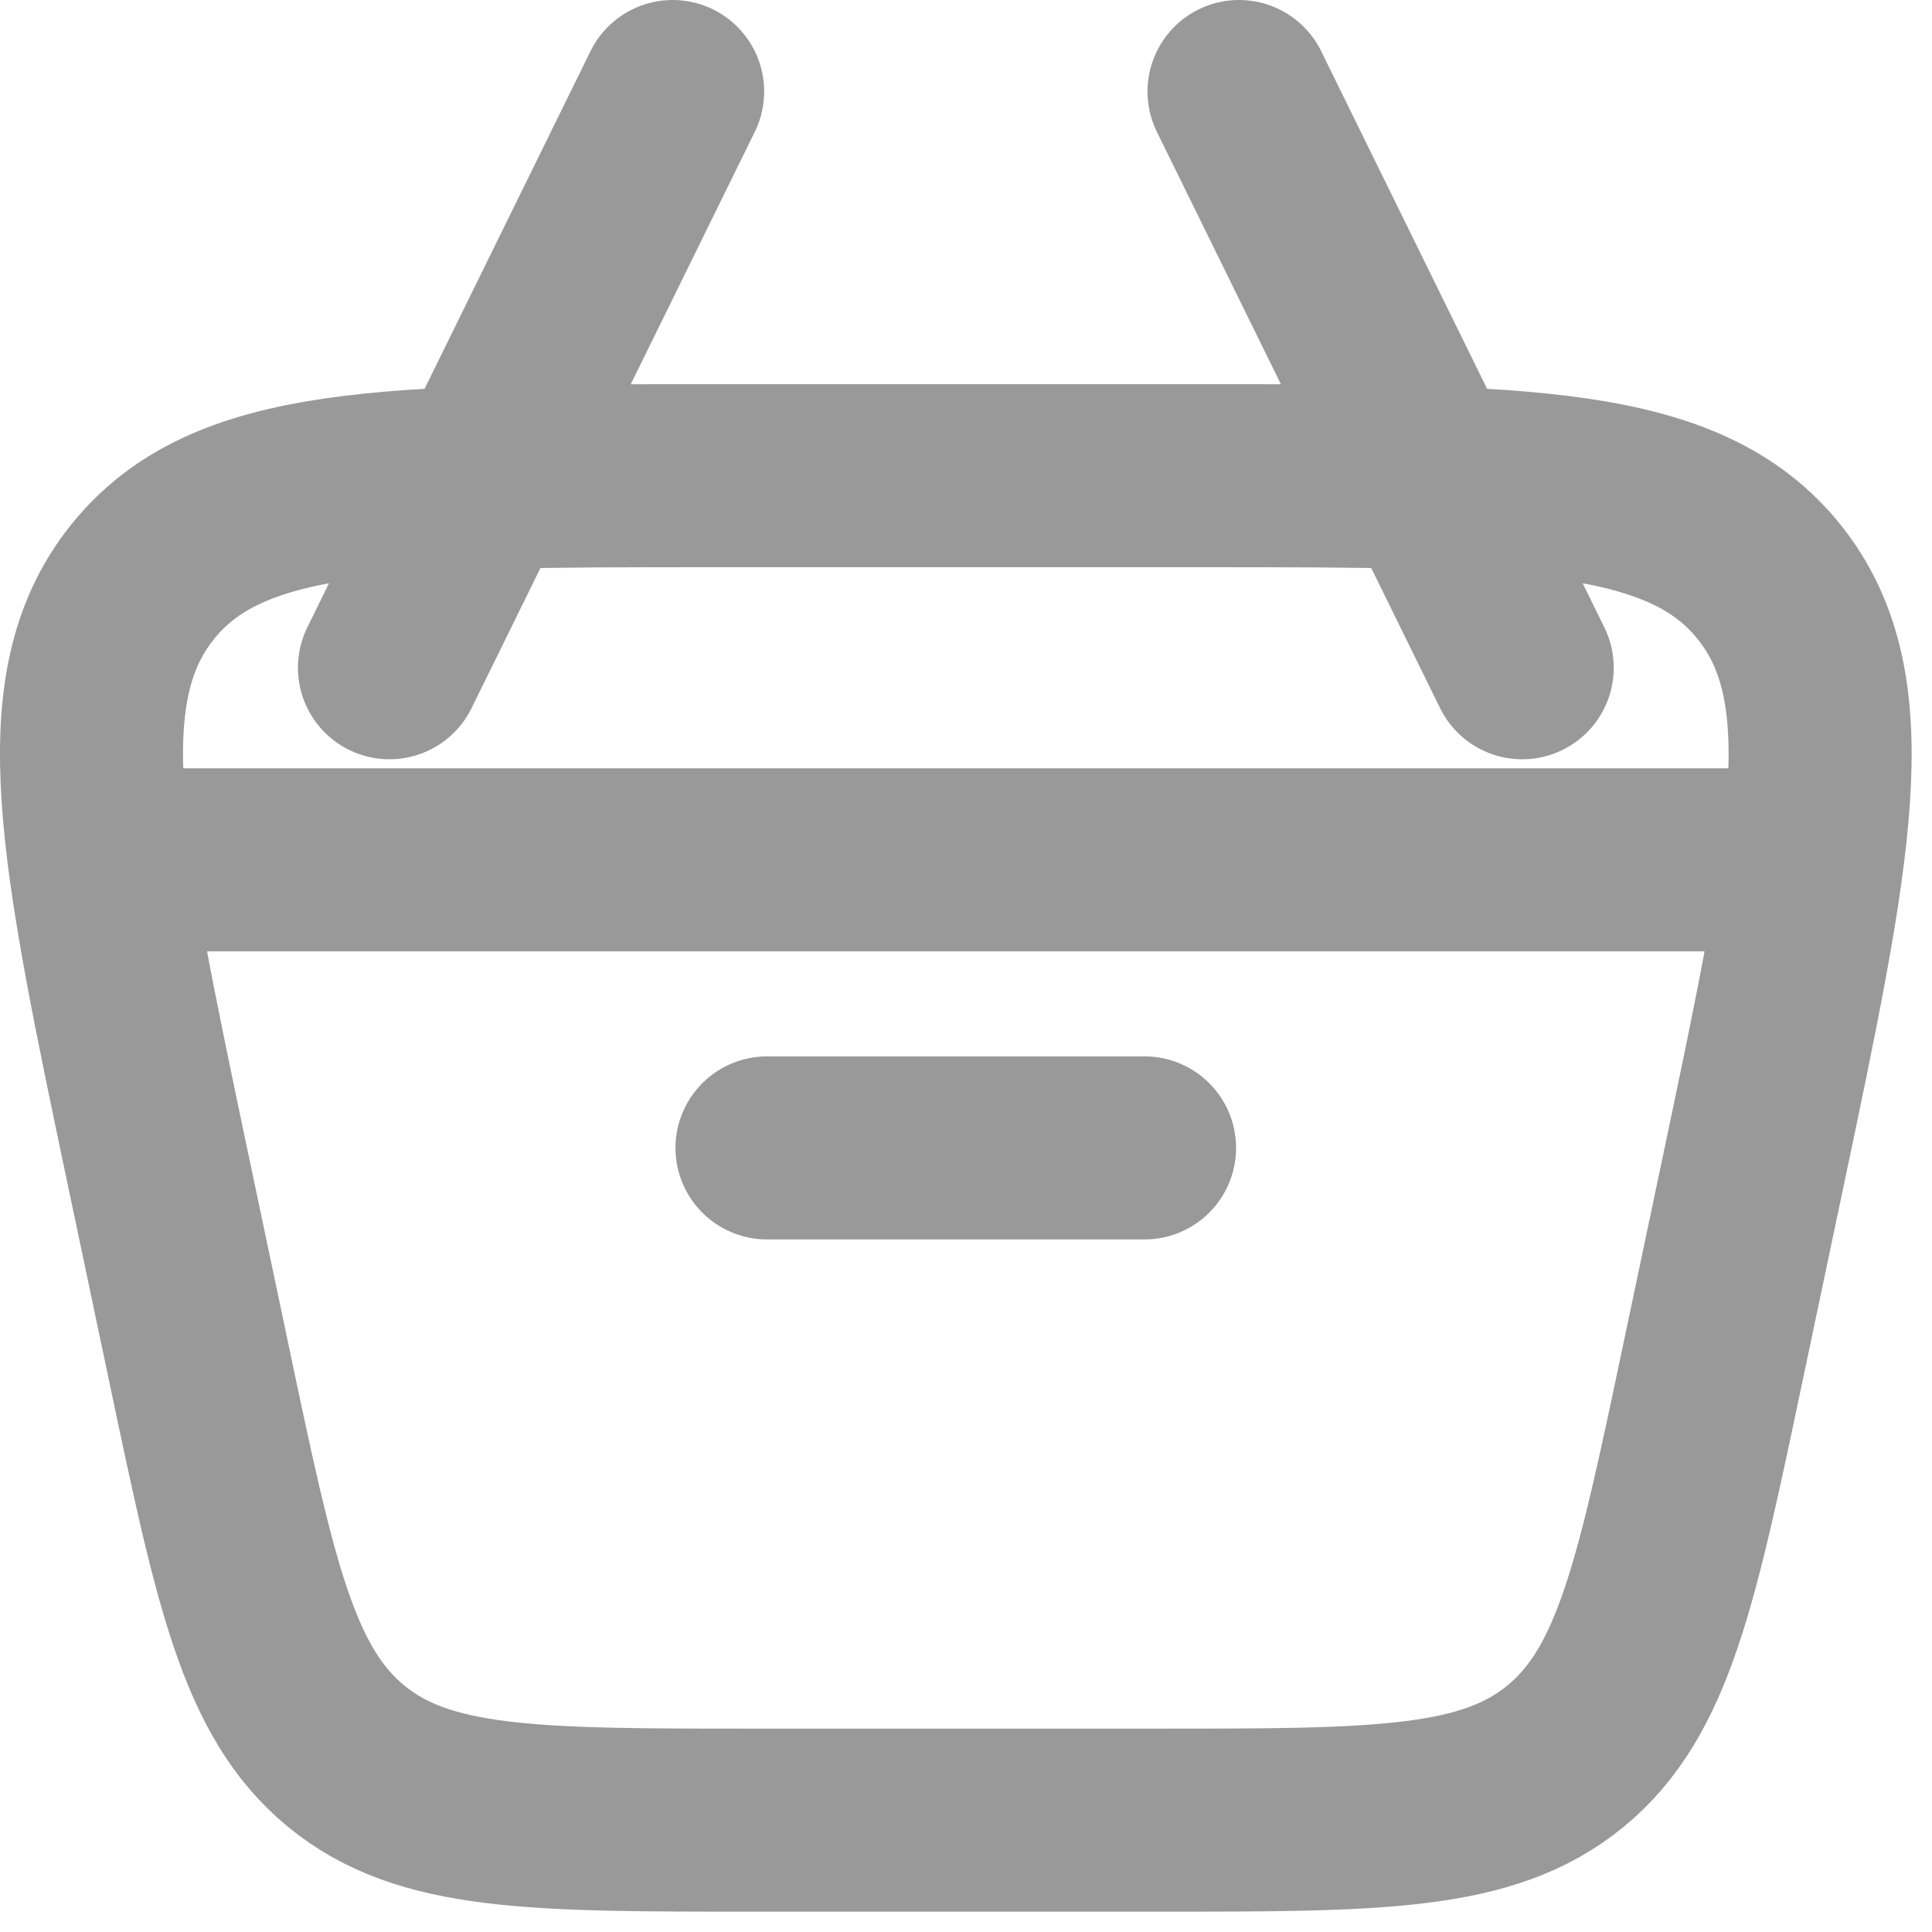
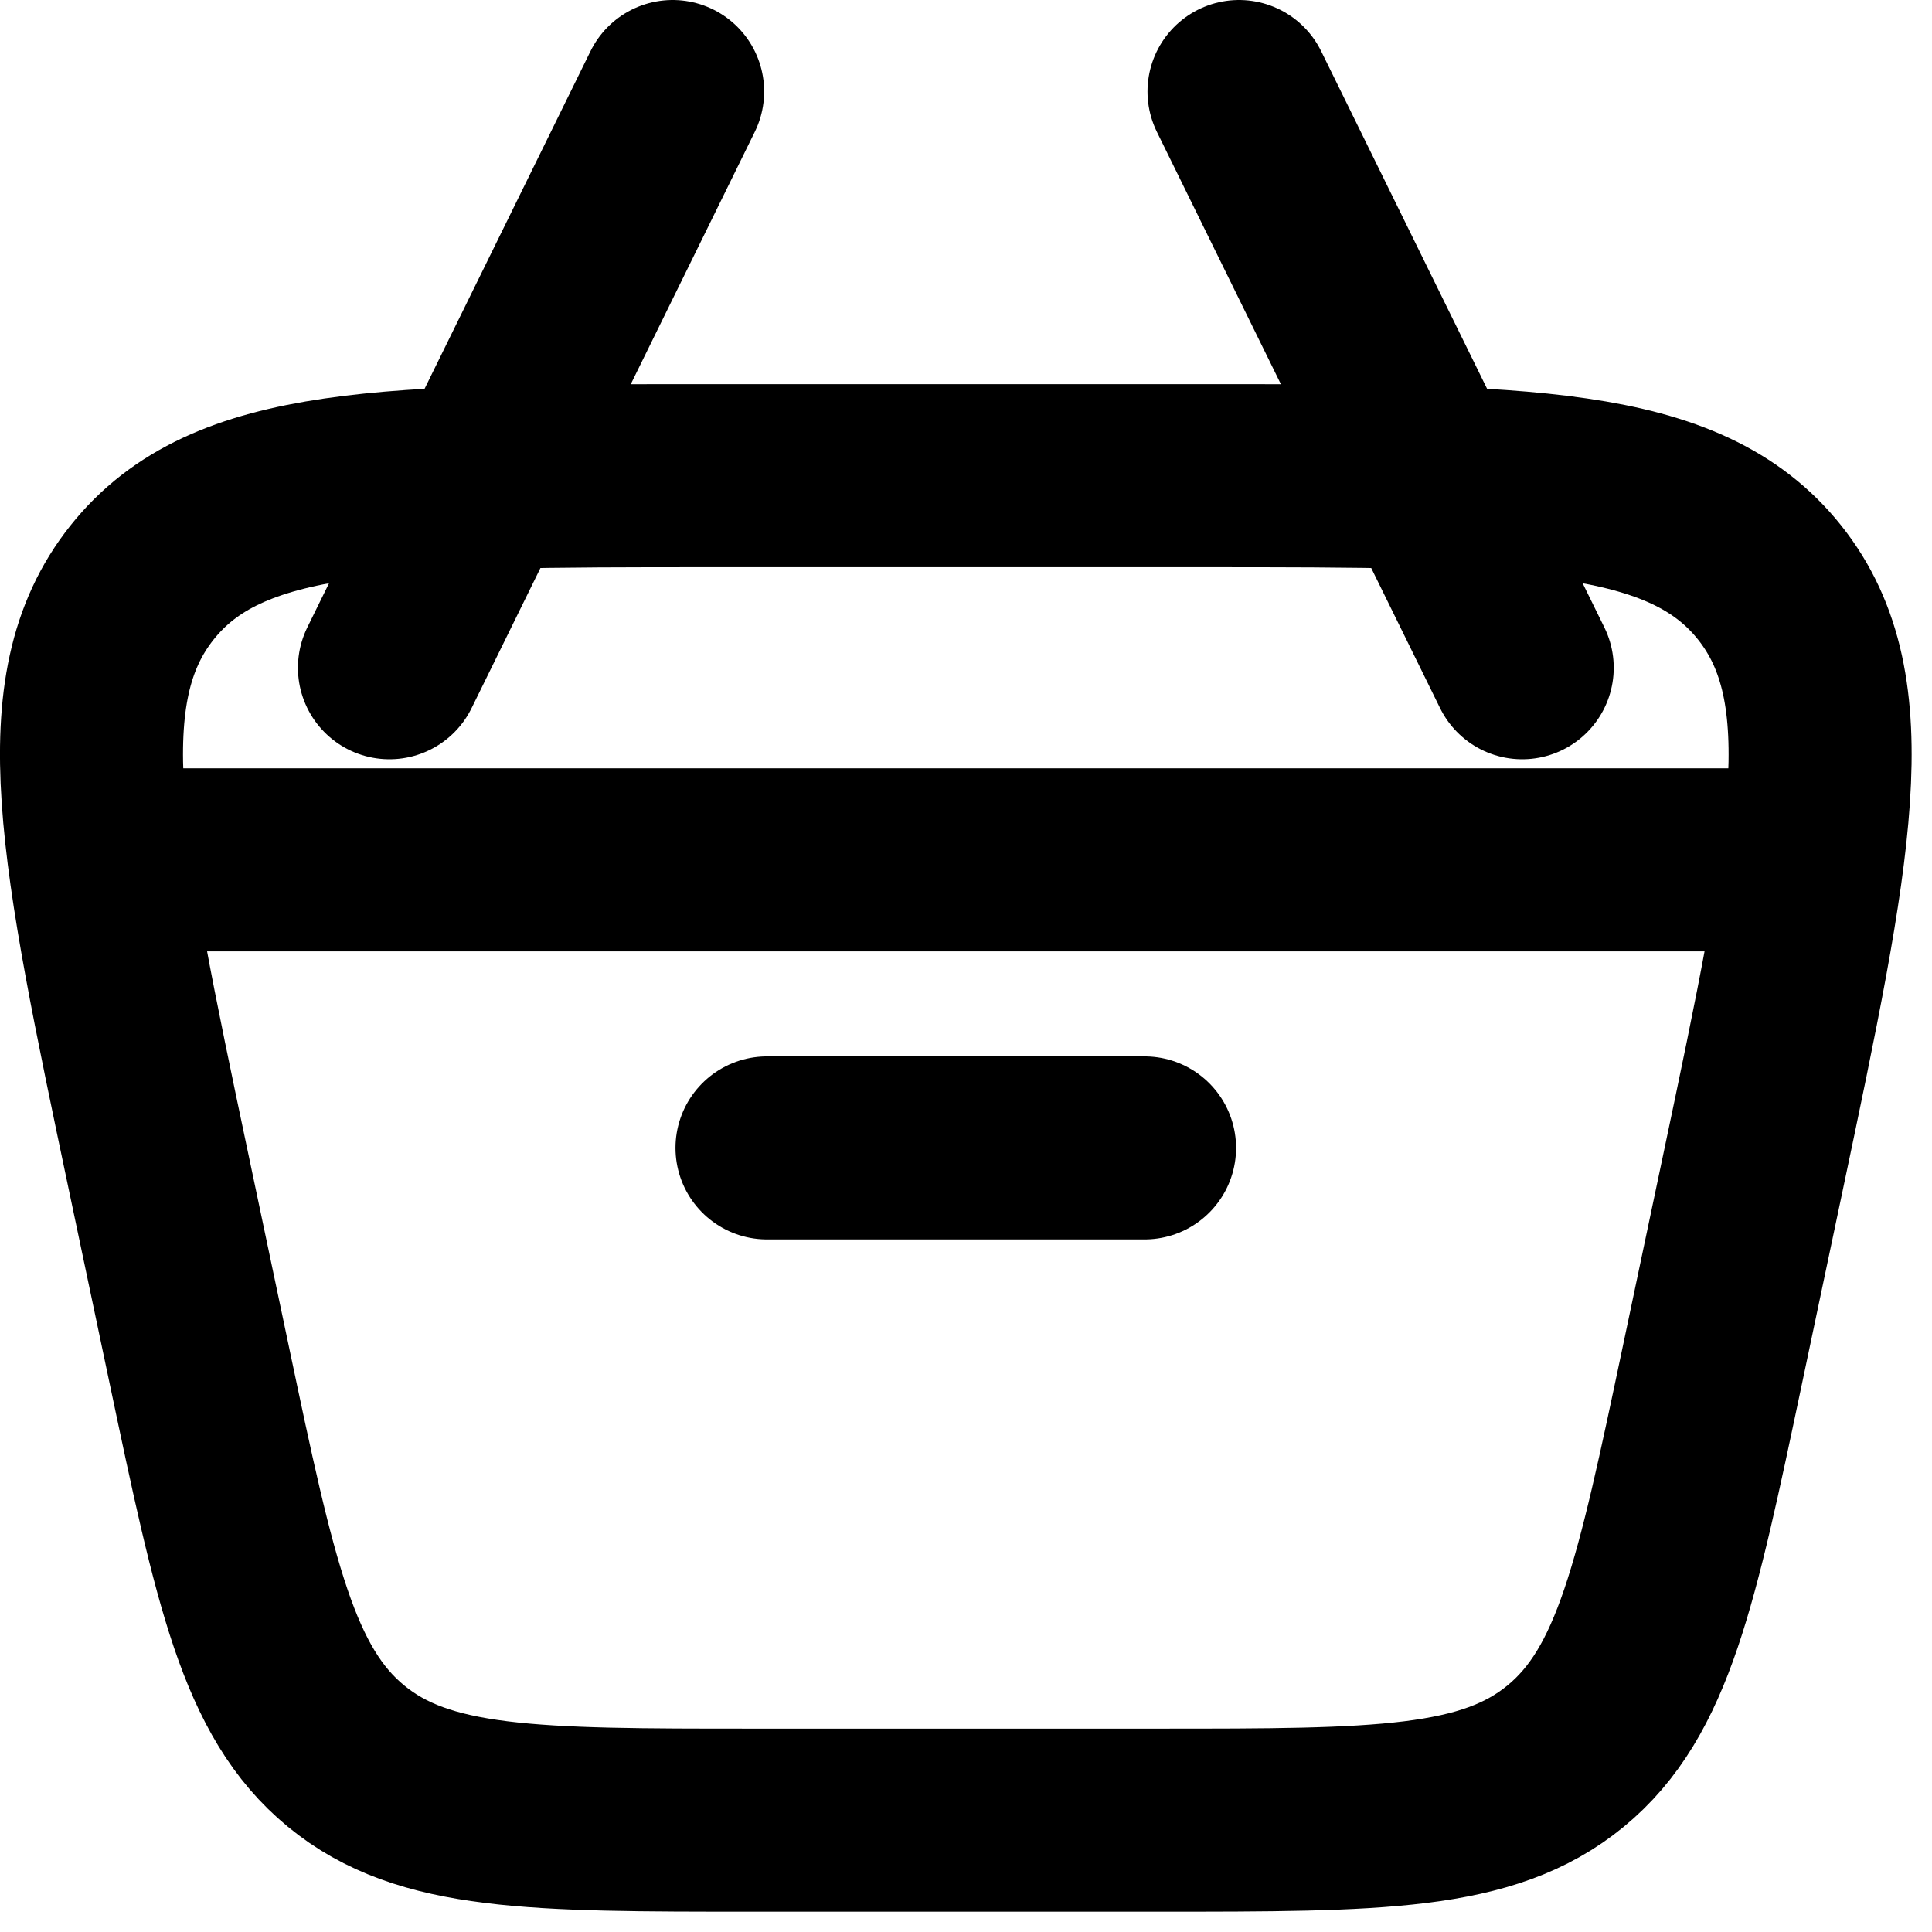
<svg xmlns="http://www.w3.org/2000/svg" width="19" height="19" viewBox="0 0 19 19" fill="none">
-   <path d="M1.045 8.456H17.754M7.543 11.289H11.256M14.97 6.567L12.185 0.9M3.83 6.567L6.615 0.9M1.561 11.532C0.894 8.365 0.56 6.782 1.396 5.73C2.232 4.678 3.824 4.678 7.007 4.678H11.793C14.976 4.678 16.567 4.678 17.404 5.73C18.239 6.782 17.906 8.365 17.239 11.532L16.841 13.421C16.389 15.567 16.163 16.64 15.397 17.27C14.631 17.9 13.553 17.9 11.395 17.9H7.405C5.247 17.9 4.168 17.9 3.403 17.27C2.637 16.64 2.411 15.567 1.959 13.421L1.561 11.532Z" stroke="#999999" stroke-width="1.8" stroke-linecap="round" />
+   <path d="M1.045 8.456H17.754M7.543 11.289H11.256M14.97 6.567L12.185 0.9M3.83 6.567L6.615 0.9M1.561 11.532C0.894 8.365 0.56 6.782 1.396 5.73C2.232 4.678 3.824 4.678 7.007 4.678H11.793C14.976 4.678 16.567 4.678 17.404 5.73C18.239 6.782 17.906 8.365 17.239 11.532L16.841 13.421C16.389 15.567 16.163 16.64 15.397 17.27C14.631 17.9 13.553 17.9 11.395 17.9H7.405C5.247 17.9 4.168 17.9 3.403 17.27C2.637 16.64 2.411 15.567 1.959 13.421L1.561 11.532Z" stroke="currentColor" stroke-width="1.8" stroke-linecap="round" />
</svg>
